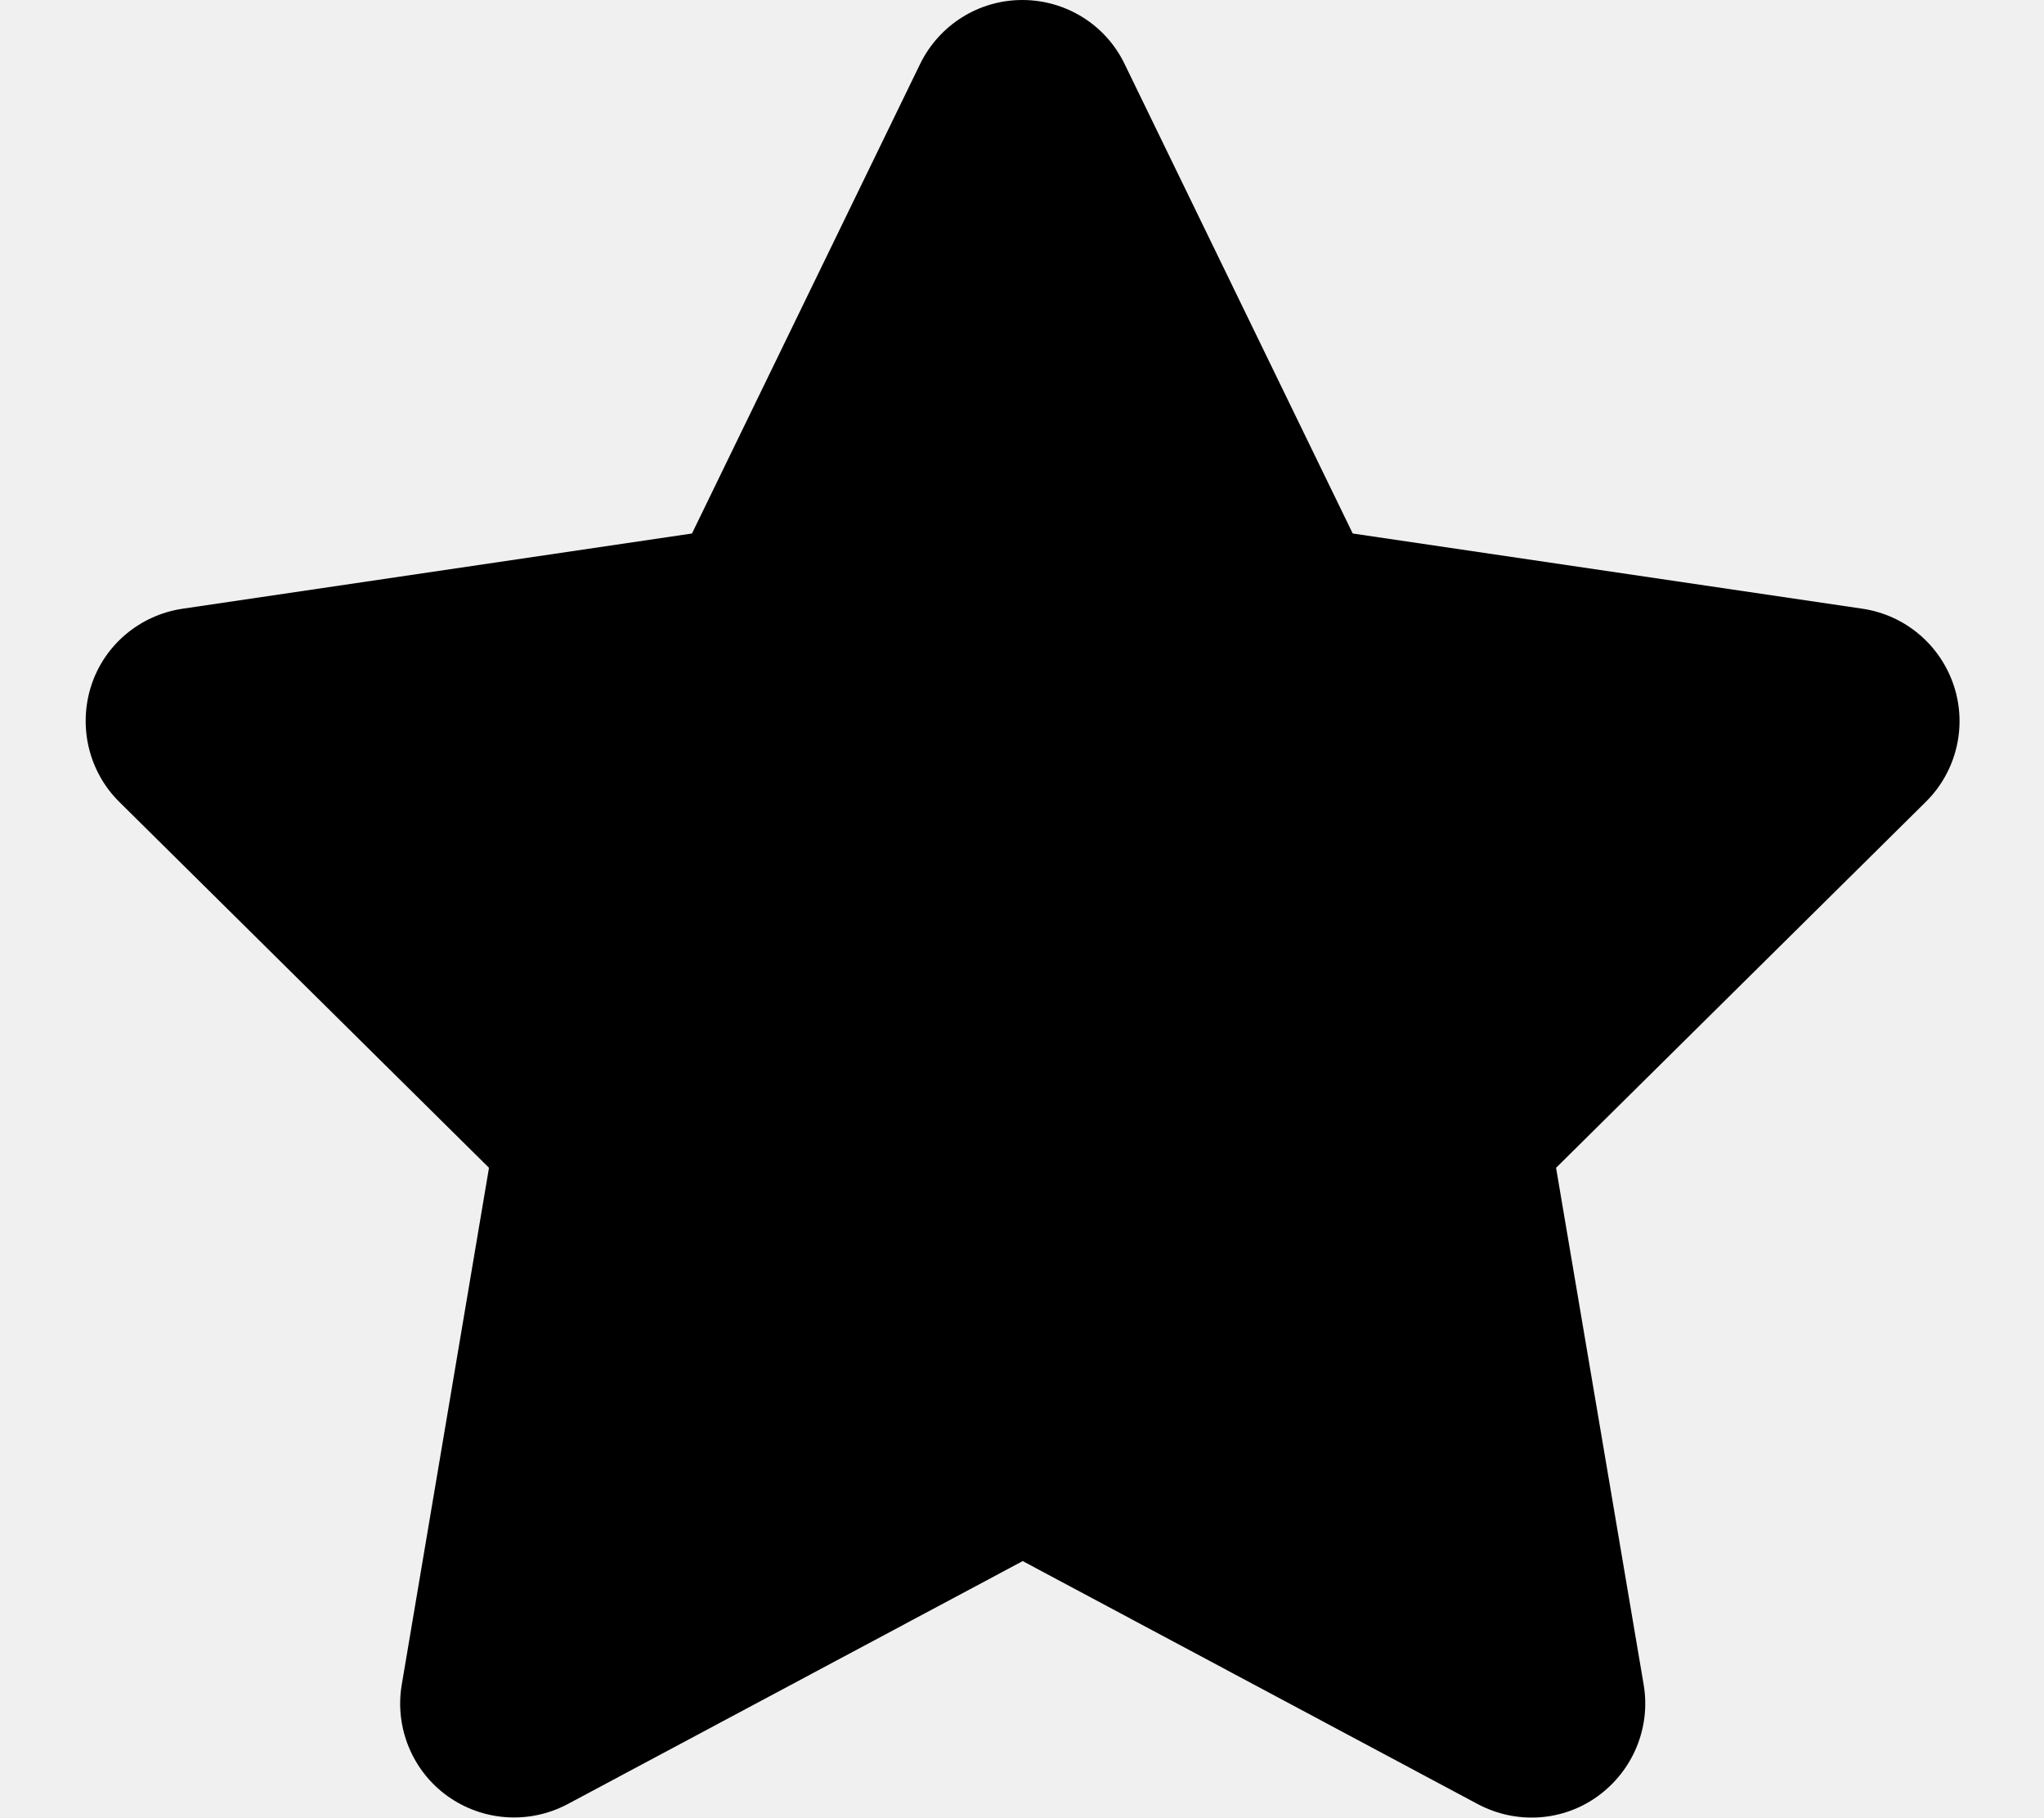
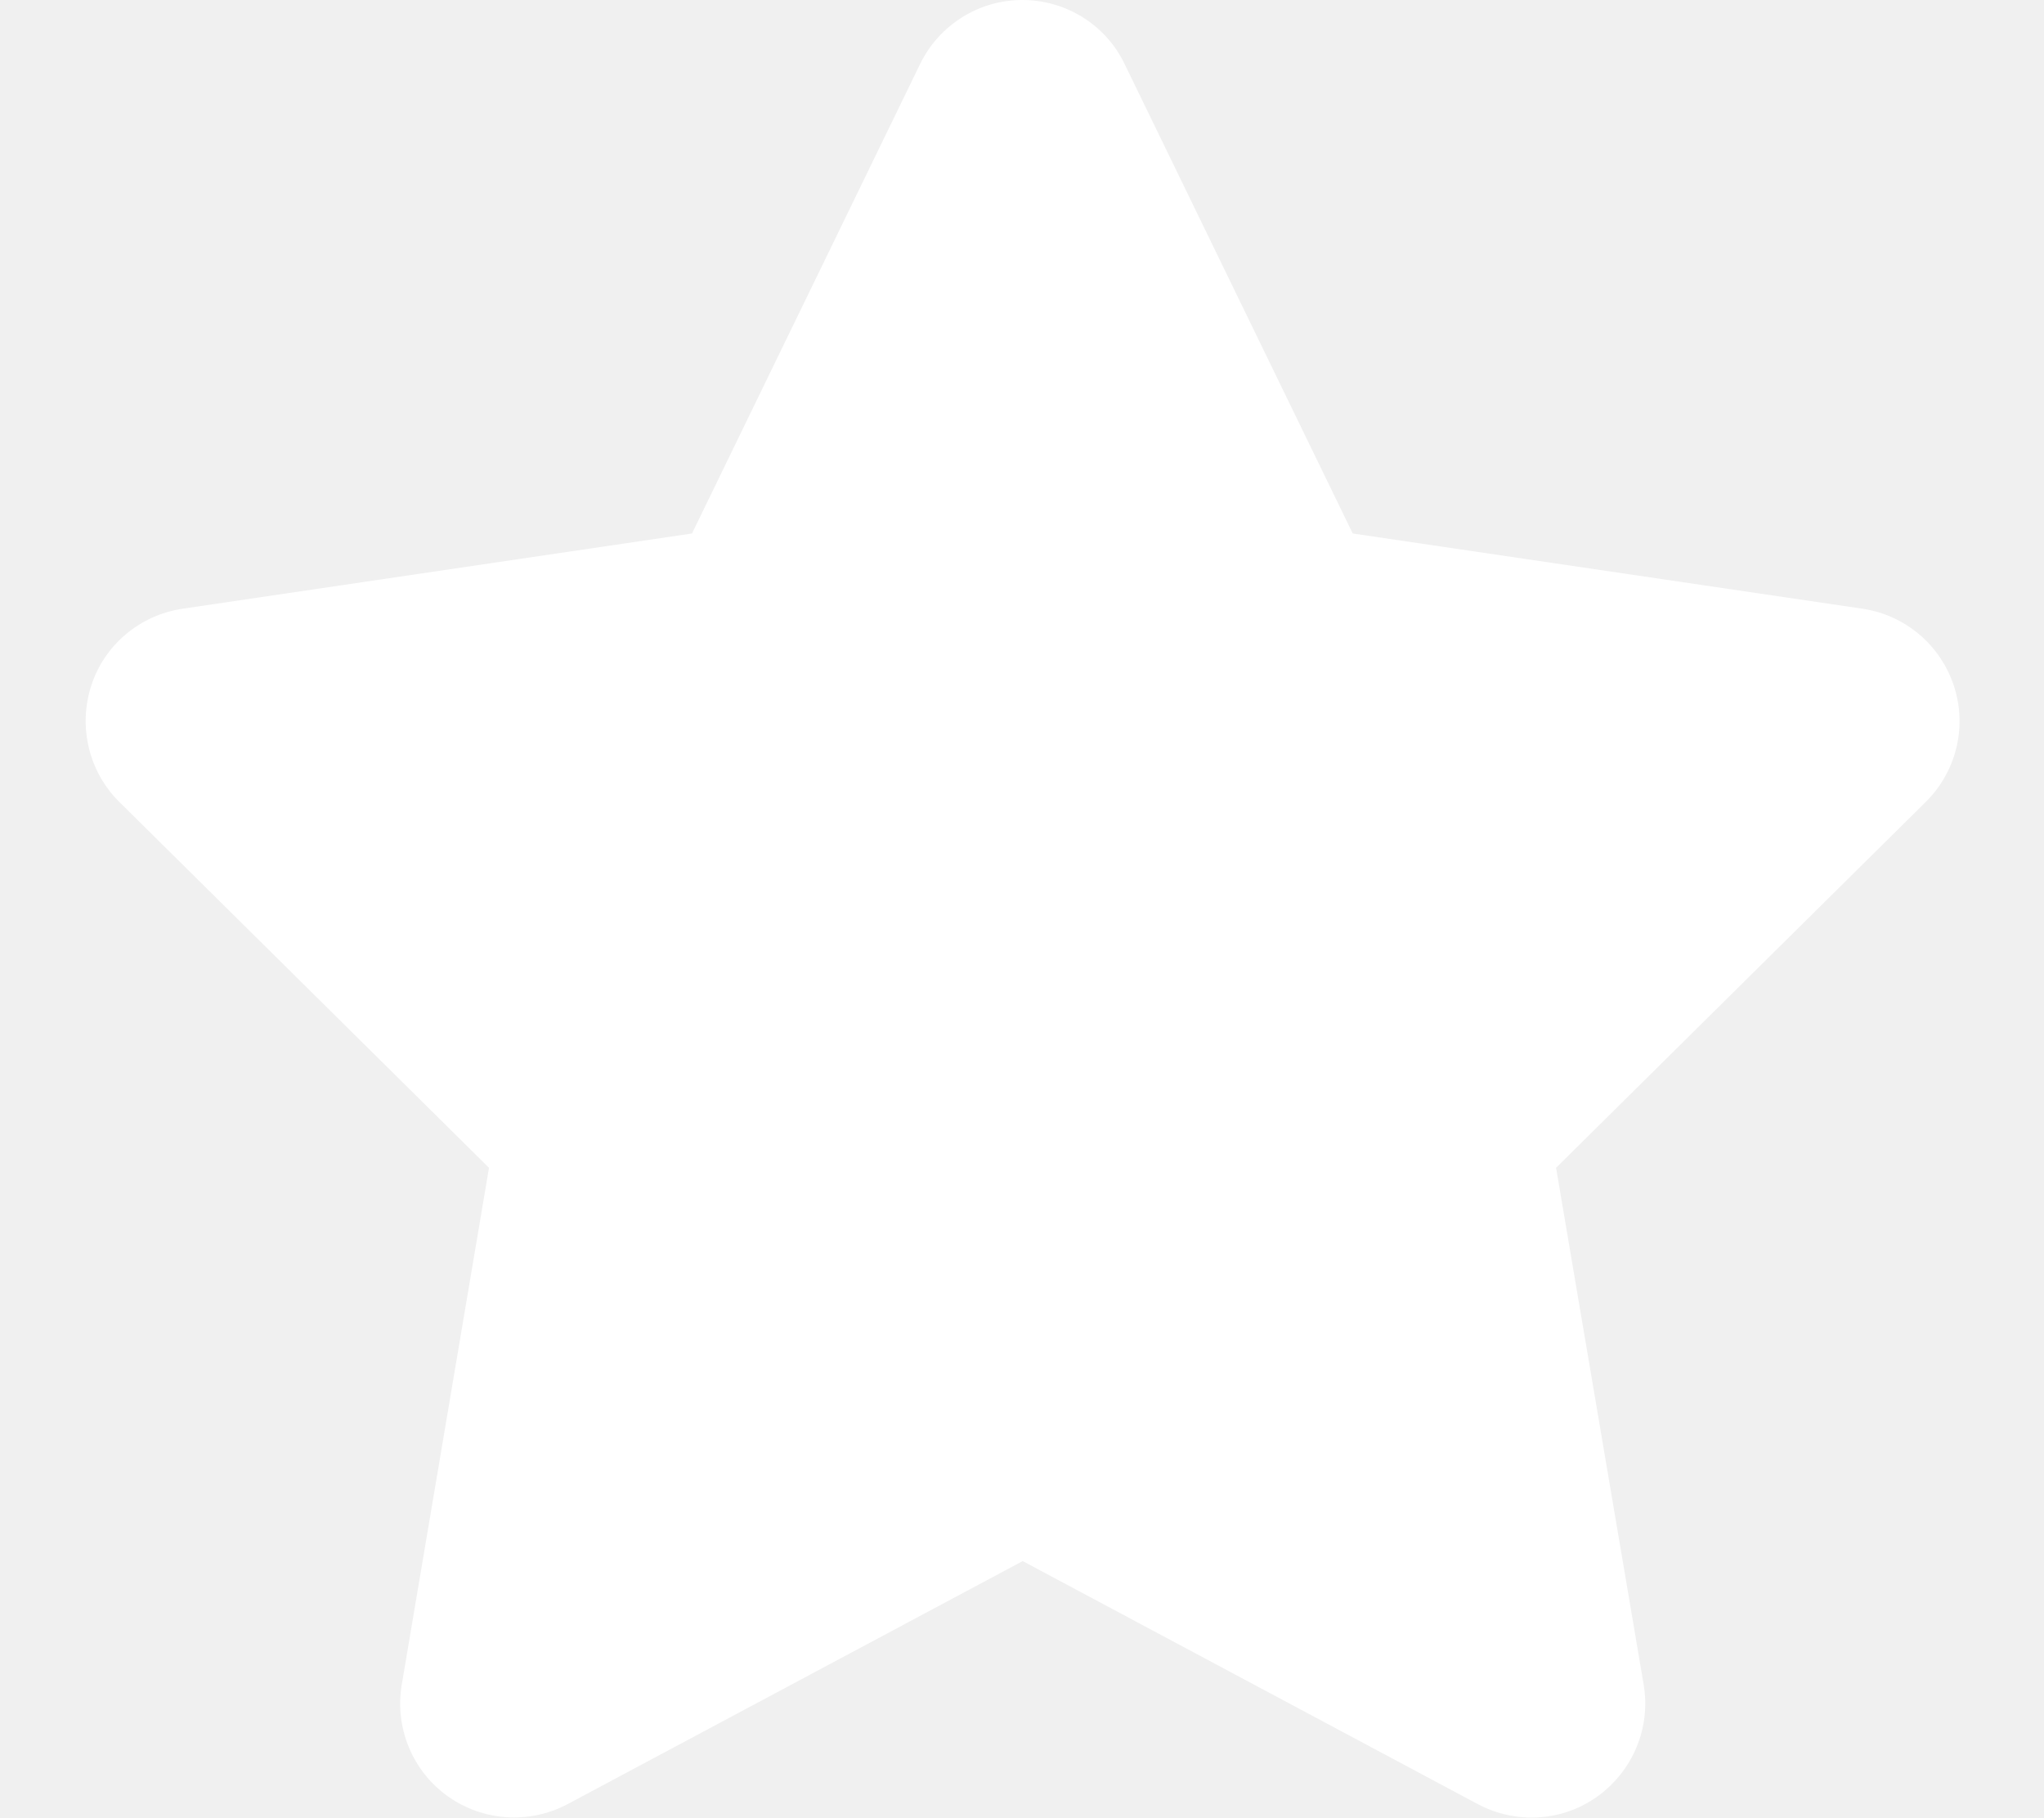
- <svg xmlns="http://www.w3.org/2000/svg" viewBox="0 0 576 512">
+ <svg xmlns="http://www.w3.org/2000/svg" fill="white" viewBox="0 0 576 512">
  <path d="M316.9 18C311.6 7 300.4 0 288.1 0s-23.4 7-28.8 18L195 150.3 51.4 171.5c-12 1.8-22 10.2-25.7 21.7s-.7 24.2 7.9 32.7L137.8 329 113.2 474.7c-2 12 3 24.2 12.9 31.3s23 8 33.8 2.3l128.3-68.5 128.3 68.5c10.8 5.7 23.9 4.9 33.8-2.3s14.9-19.3 12.9-31.3L438.5 329 542.7 225.9c8.6-8.5 11.7-21.2 7.9-32.7s-13.7-19.9-25.7-21.7L381.2 150.3 316.9 18z" />
</svg>
